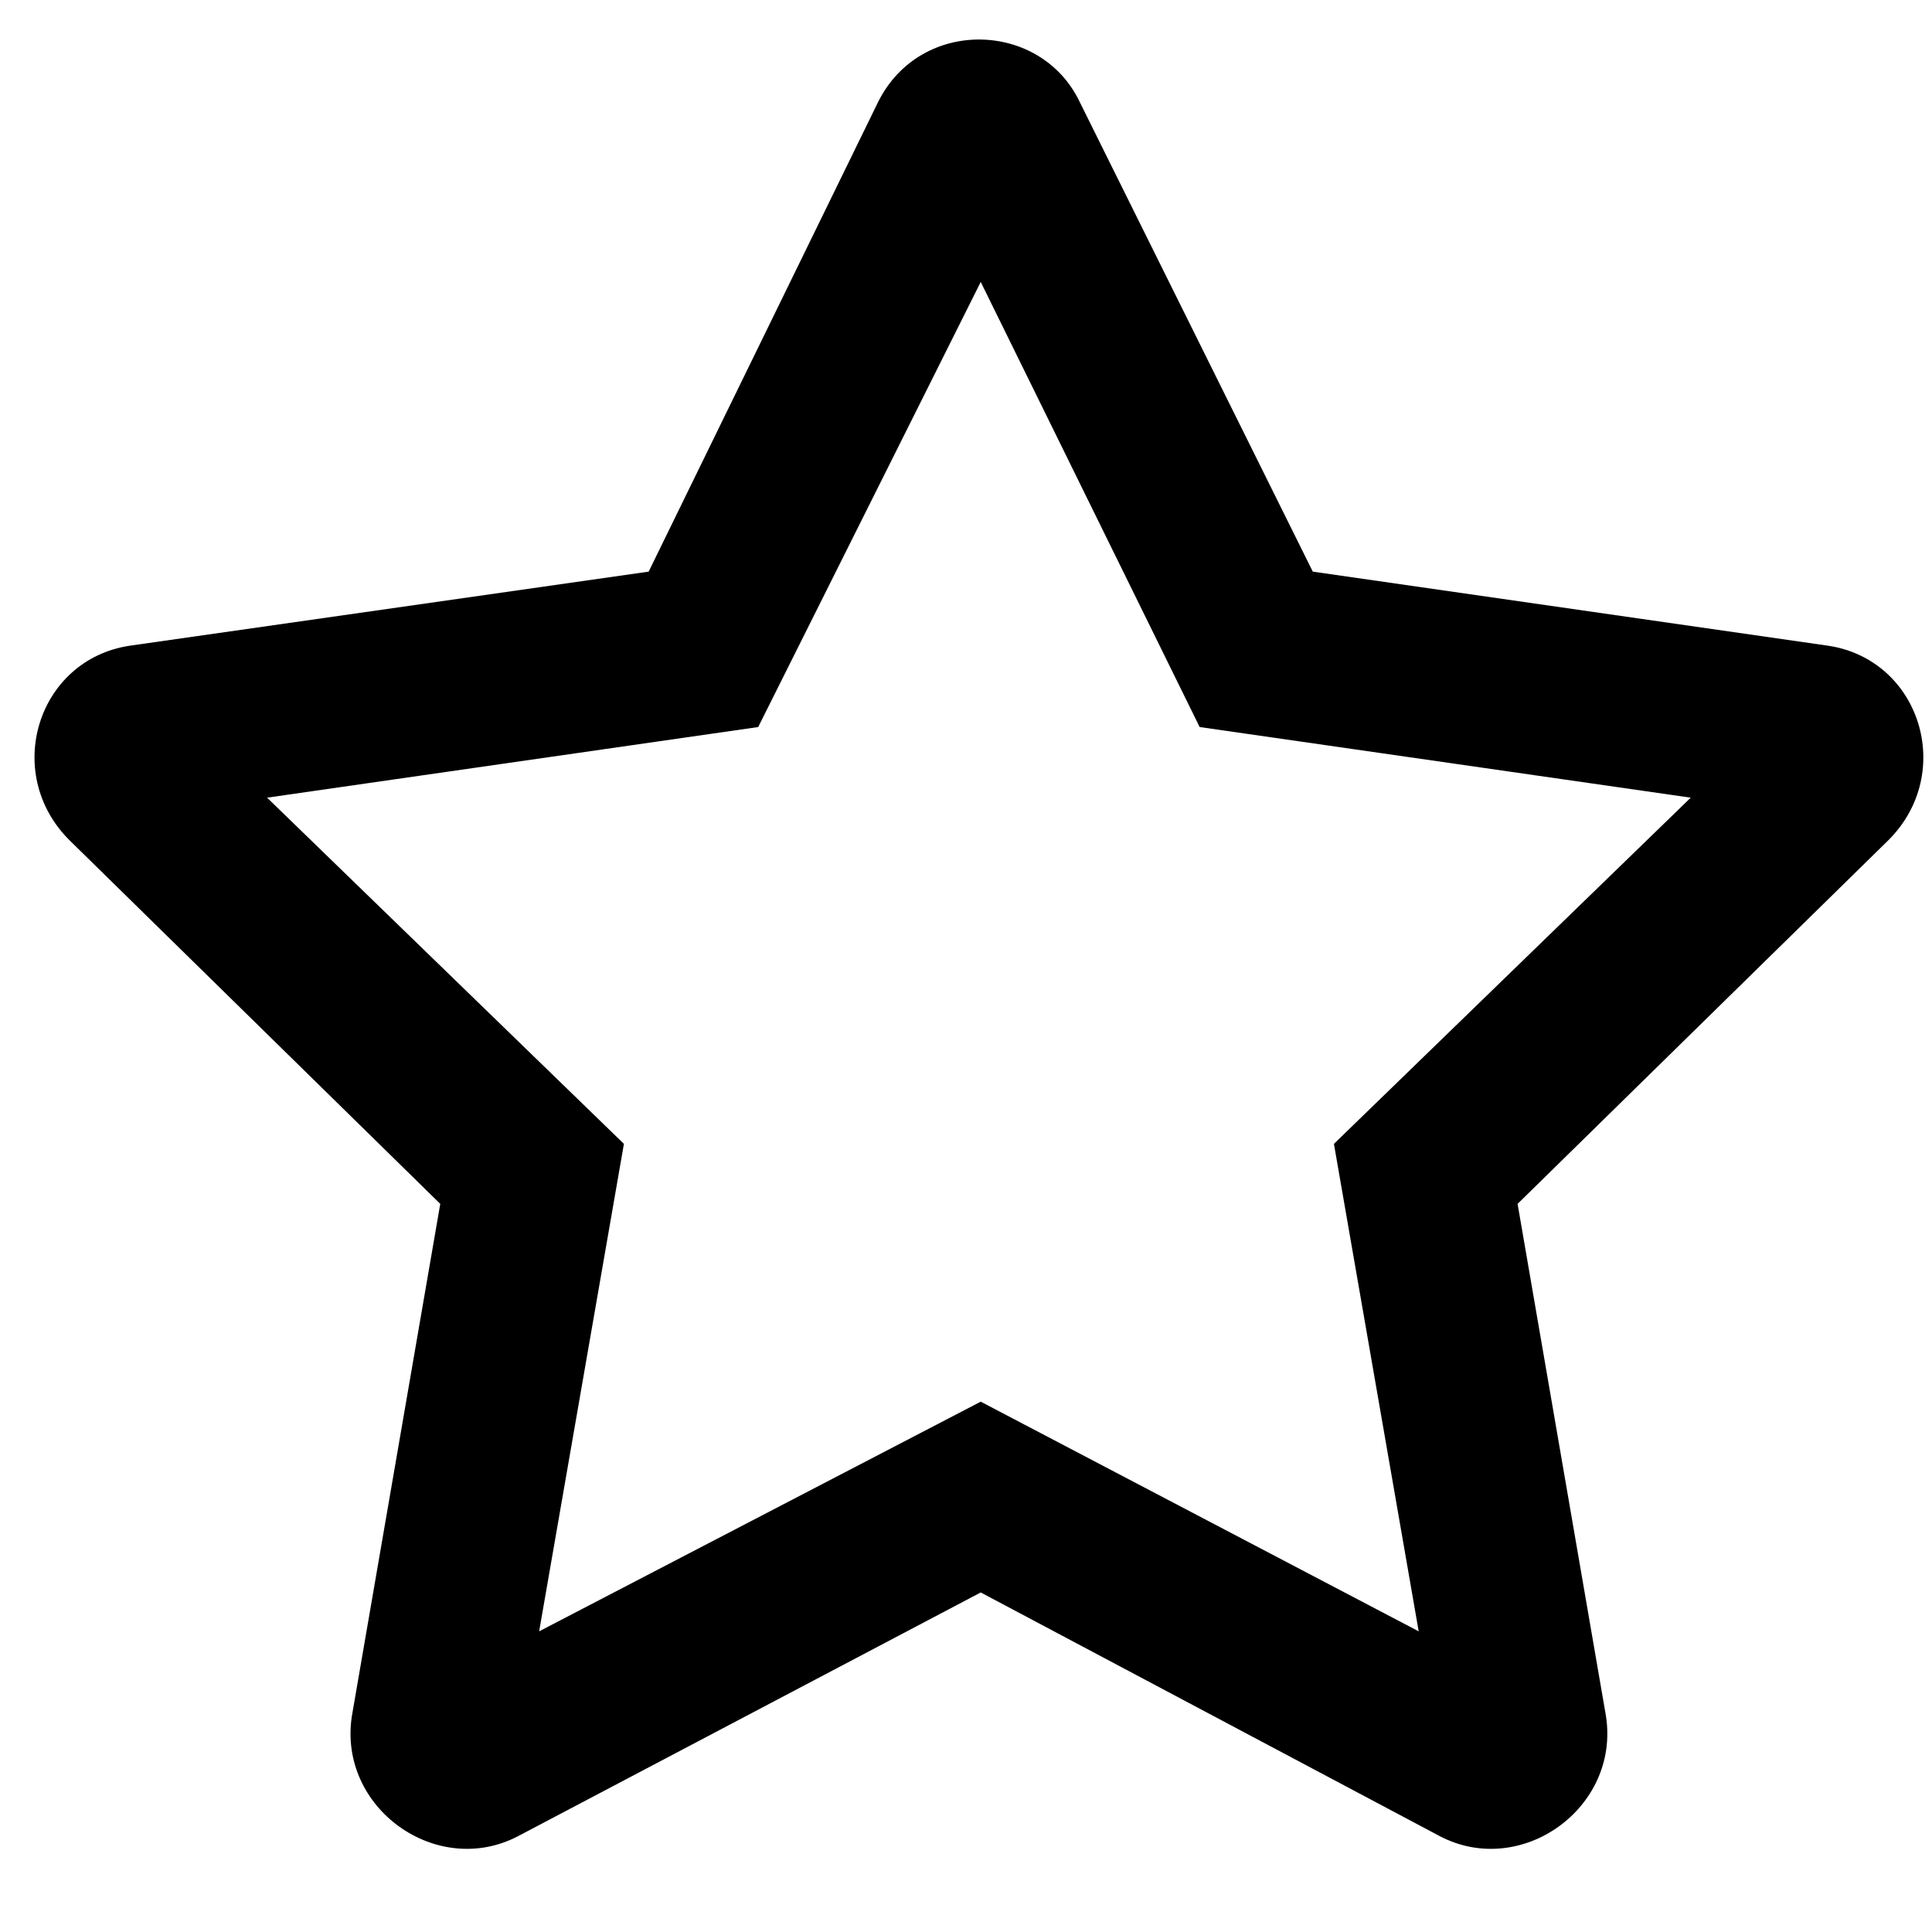
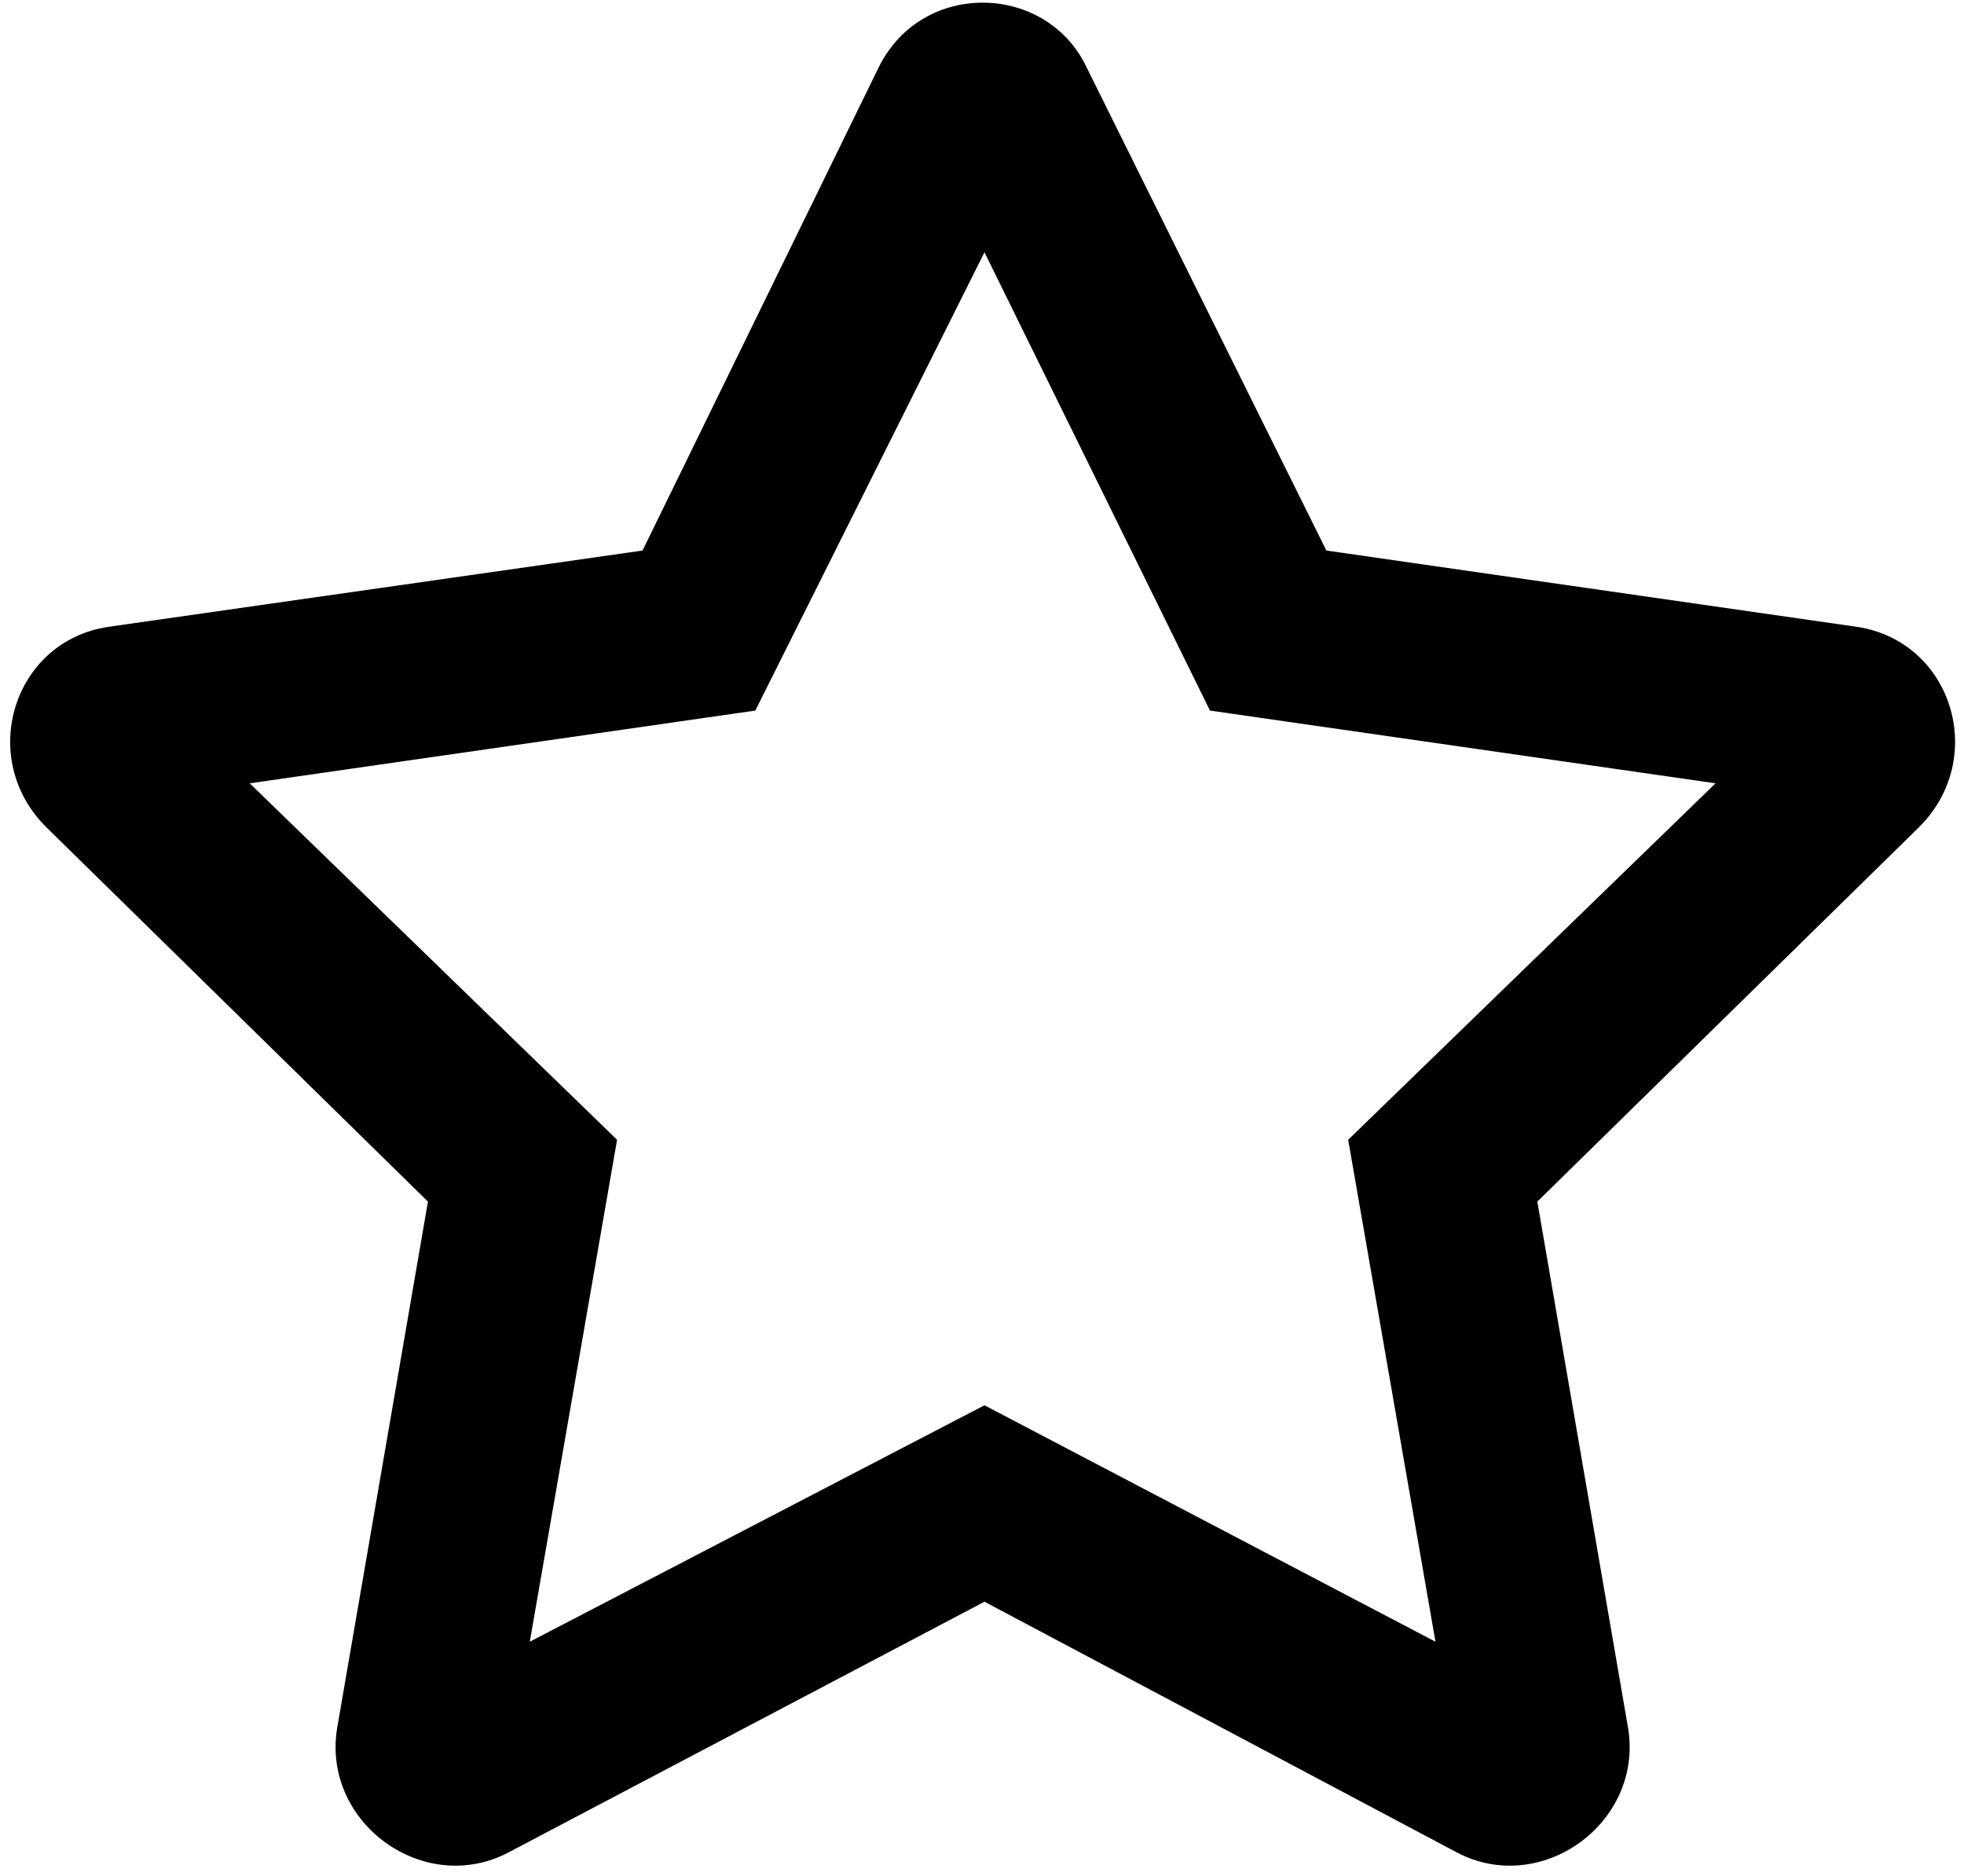
- <svg xmlns="http://www.w3.org/2000/svg" width="16" height="16" viewBox="0 0 16 16" fill="none">
-   <path d="M15.143 5.348L10.872 4.734L8.941 0.843C8.619 0.17 7.624 0.141 7.273 0.843L5.372 4.734L1.071 5.348C0.311 5.465 0.018 6.401 0.574 6.957L3.646 9.97L2.914 14.212C2.797 14.973 3.616 15.558 4.289 15.207L8.122 13.188L11.925 15.207C12.598 15.558 13.417 14.973 13.3 14.212L12.568 9.97L15.64 6.957C16.196 6.401 15.903 5.465 15.143 5.348V5.348ZM11.047 9.473L11.749 13.51L8.122 11.608L4.465 13.51L5.167 9.473L2.212 6.606L6.279 6.021L8.122 2.335L9.935 6.021L14.002 6.606L11.047 9.473Z" fill="black" />
+ <svg xmlns="http://www.w3.org/2000/svg" width="155" height="148" viewBox="0 0 155 148" fill="none">
+   <path d="M146.589 49.477L104.678 43.449L85.732 5.269C82.574 -1.332 72.814 -1.619 69.369 5.269L50.71 43.449L8.511 49.477C1.047 50.626 -1.823 59.81 3.632 65.265L33.774 94.832L26.595 136.457C25.446 143.921 33.487 149.661 40.09 146.216L77.695 126.41L115.013 146.216C121.614 149.661 129.651 143.921 128.503 136.457L121.327 94.832L151.468 65.265C156.922 59.81 154.052 50.626 146.589 49.477ZM106.399 89.952L113.289 129.567L77.695 110.907L41.811 129.567L48.7 89.952L19.707 61.82L59.61 56.079L77.695 19.909L95.491 56.079L135.392 61.82L106.399 89.952Z" fill="#000000" />
</svg>
